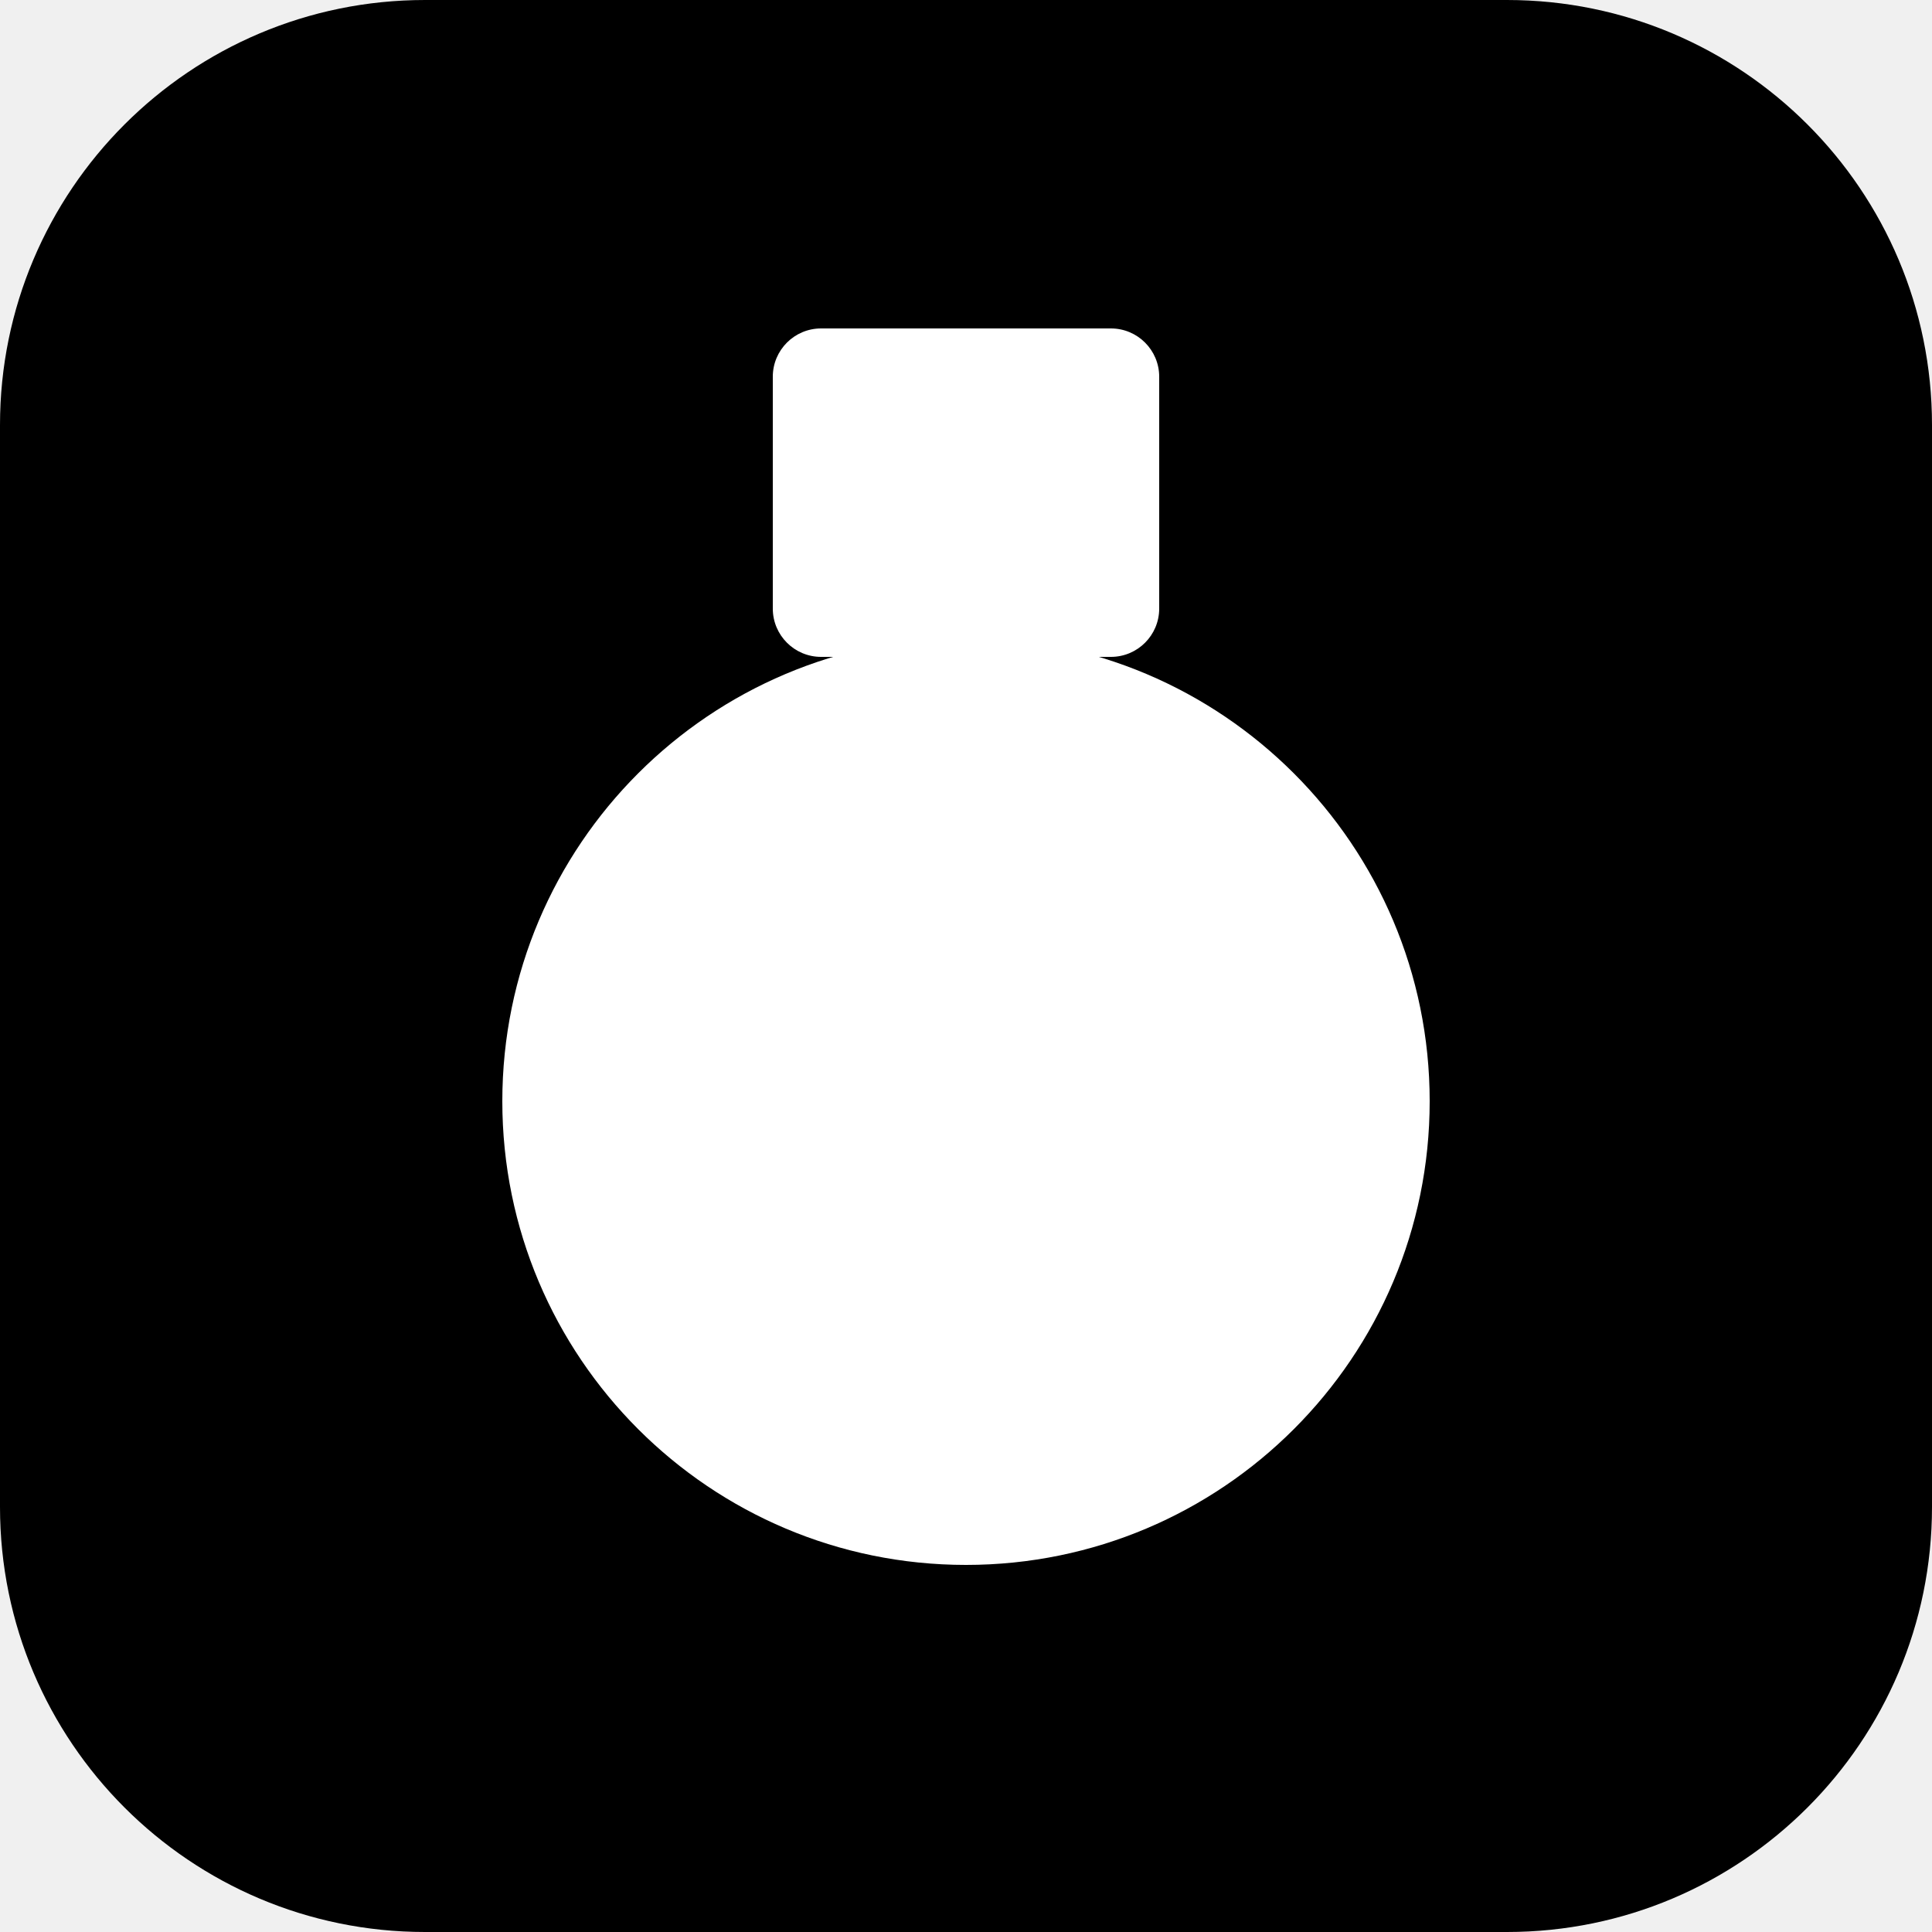
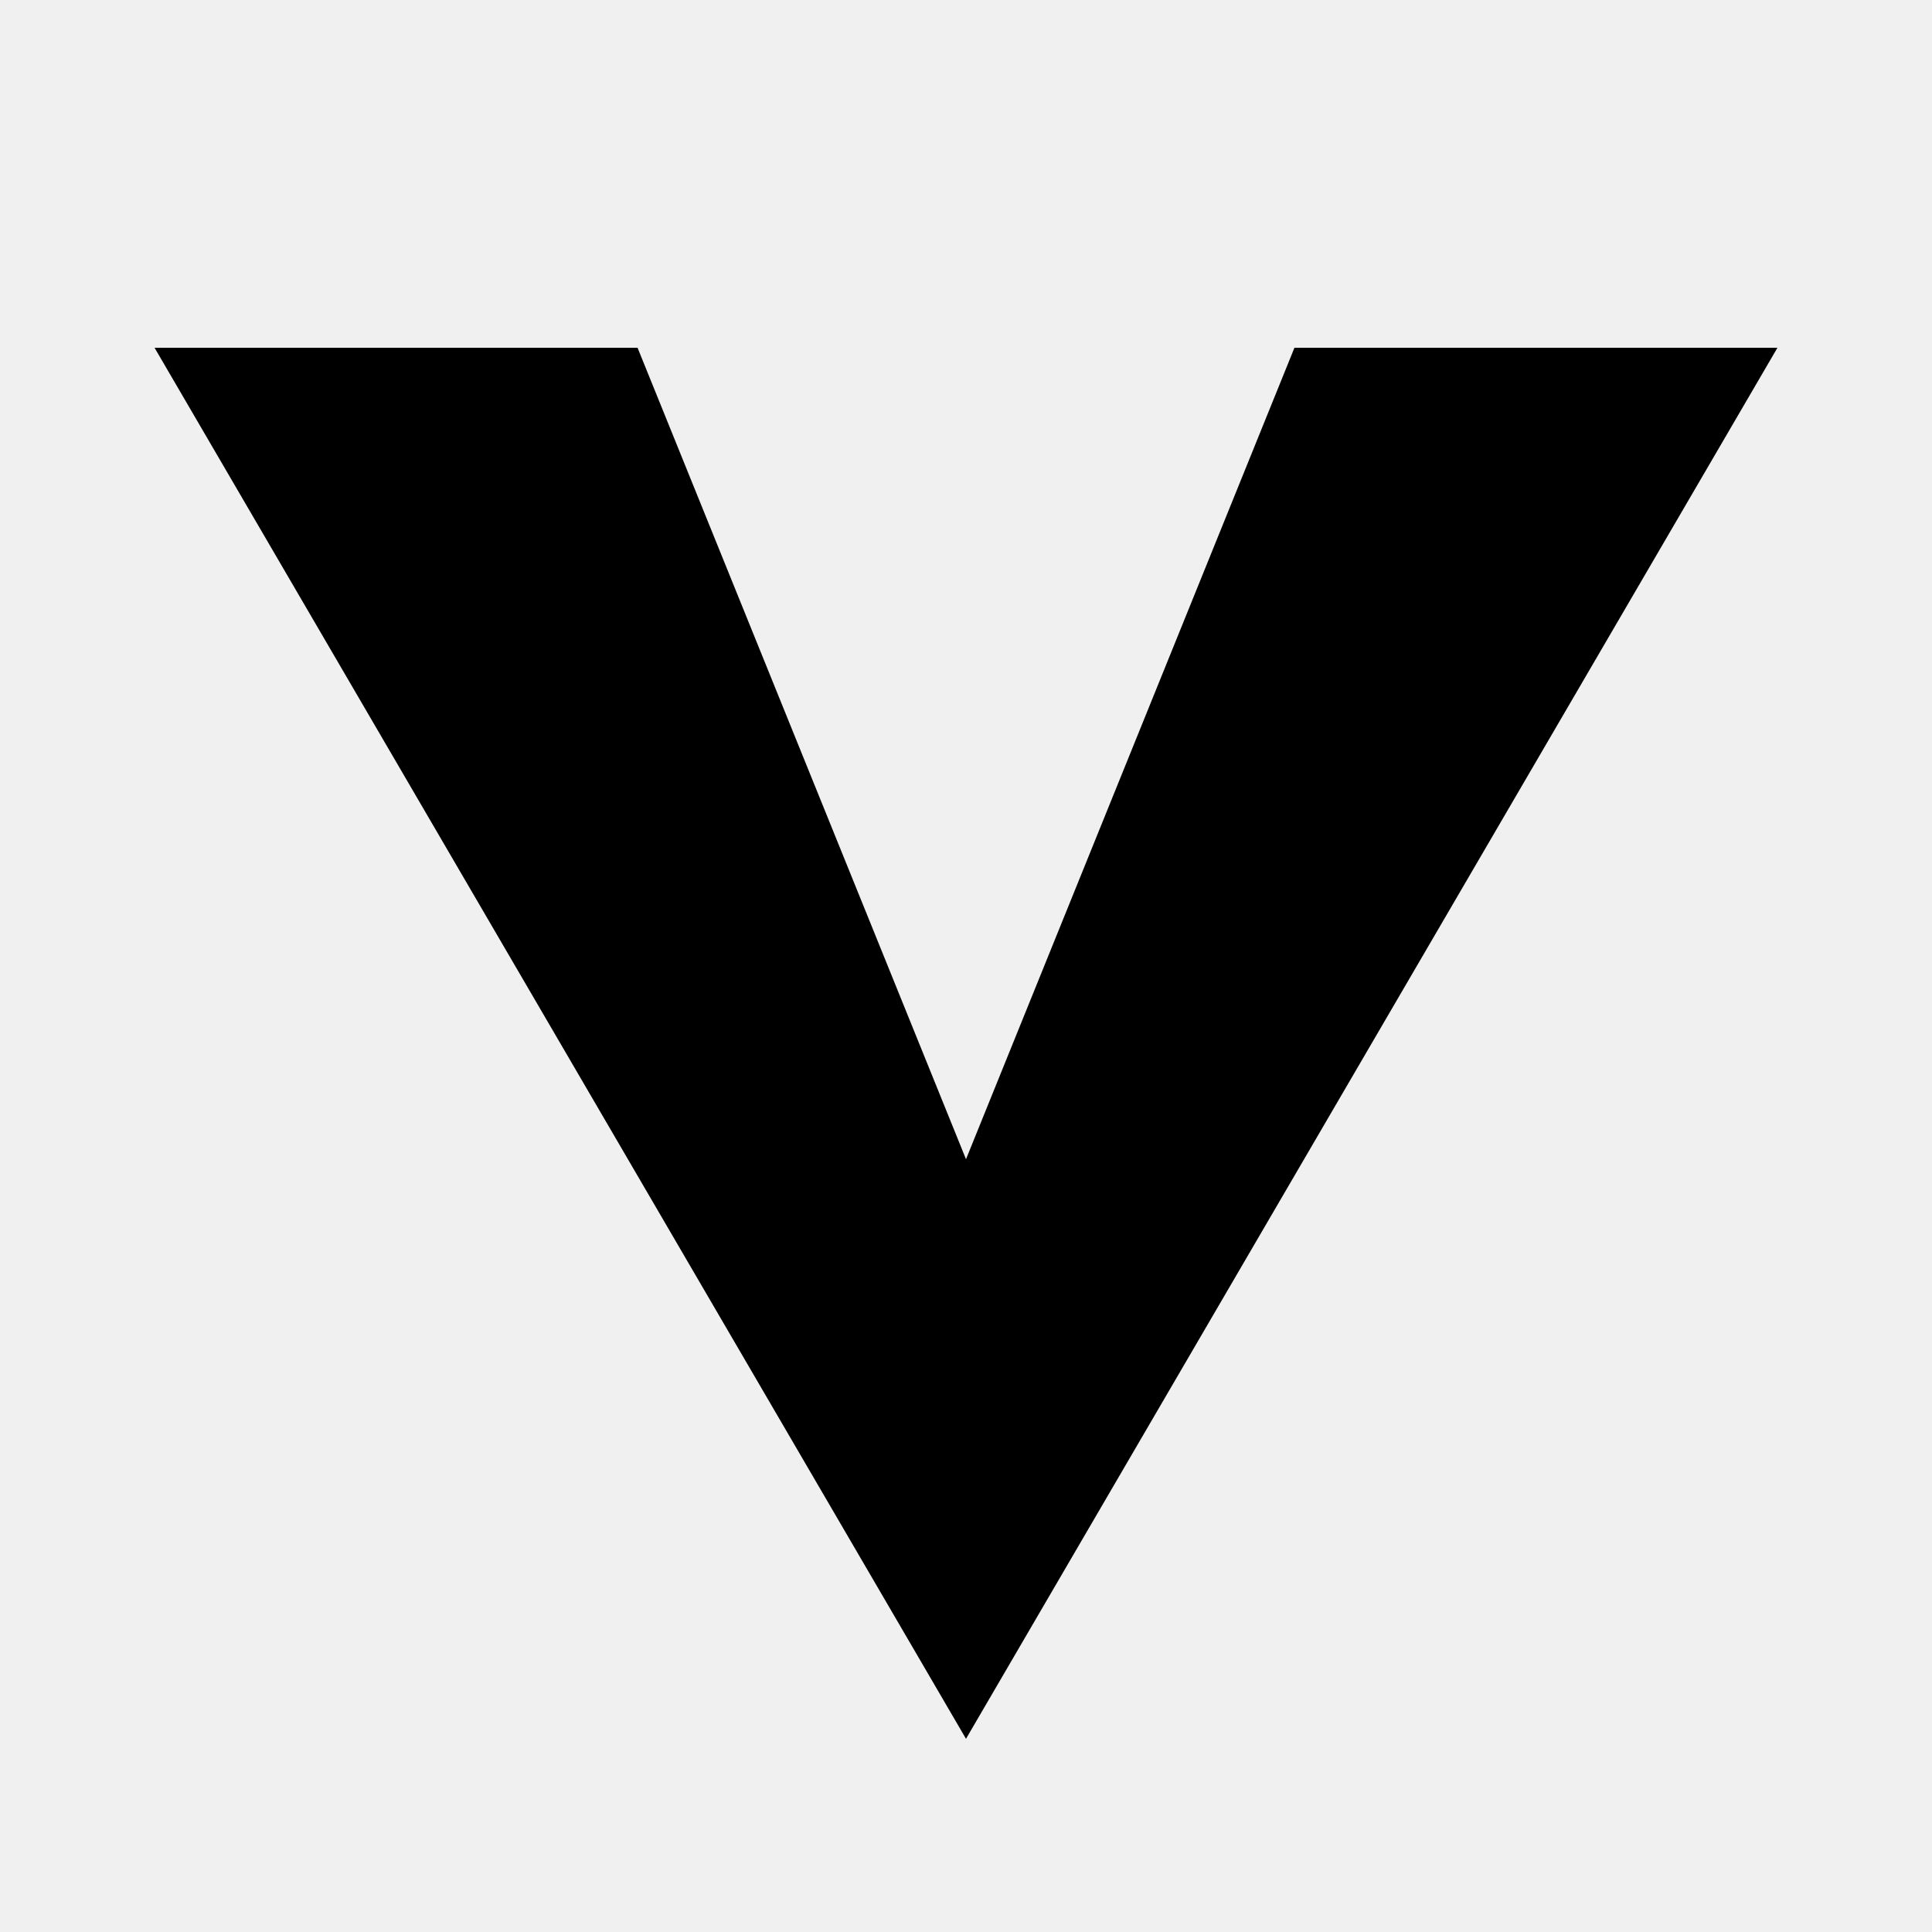
<svg xmlns="http://www.w3.org/2000/svg" viewBox="0 0 100 100" role="img" aria-label="Vanchi Vikash P M">
  <style>
-     .tile   { fill: #000; }
-     .mark   { fill: #fff; }
-     @media (prefers-color-scheme: dark) {
-       .tile   { fill: #fff; }
-       .mark   { fill: #000; }
-     }
+     .v { fill: #000; }
+     @media (prefers-color-scheme: dark) { .v { fill: #fff; } }
  </style>
-   <rect class="tile" width="100" height="100" rx="22" />
-   <g class="mark">
-     <rect x="40" y="17" width="20" height="17" rx="2.5" />
-     <circle cx="50" cy="57" r="24" />
-   </g>
+   <path class="v" d="M8 18 L33 18 L50 60 L67 18 L92 18 L50 90 Z" />
</svg>
